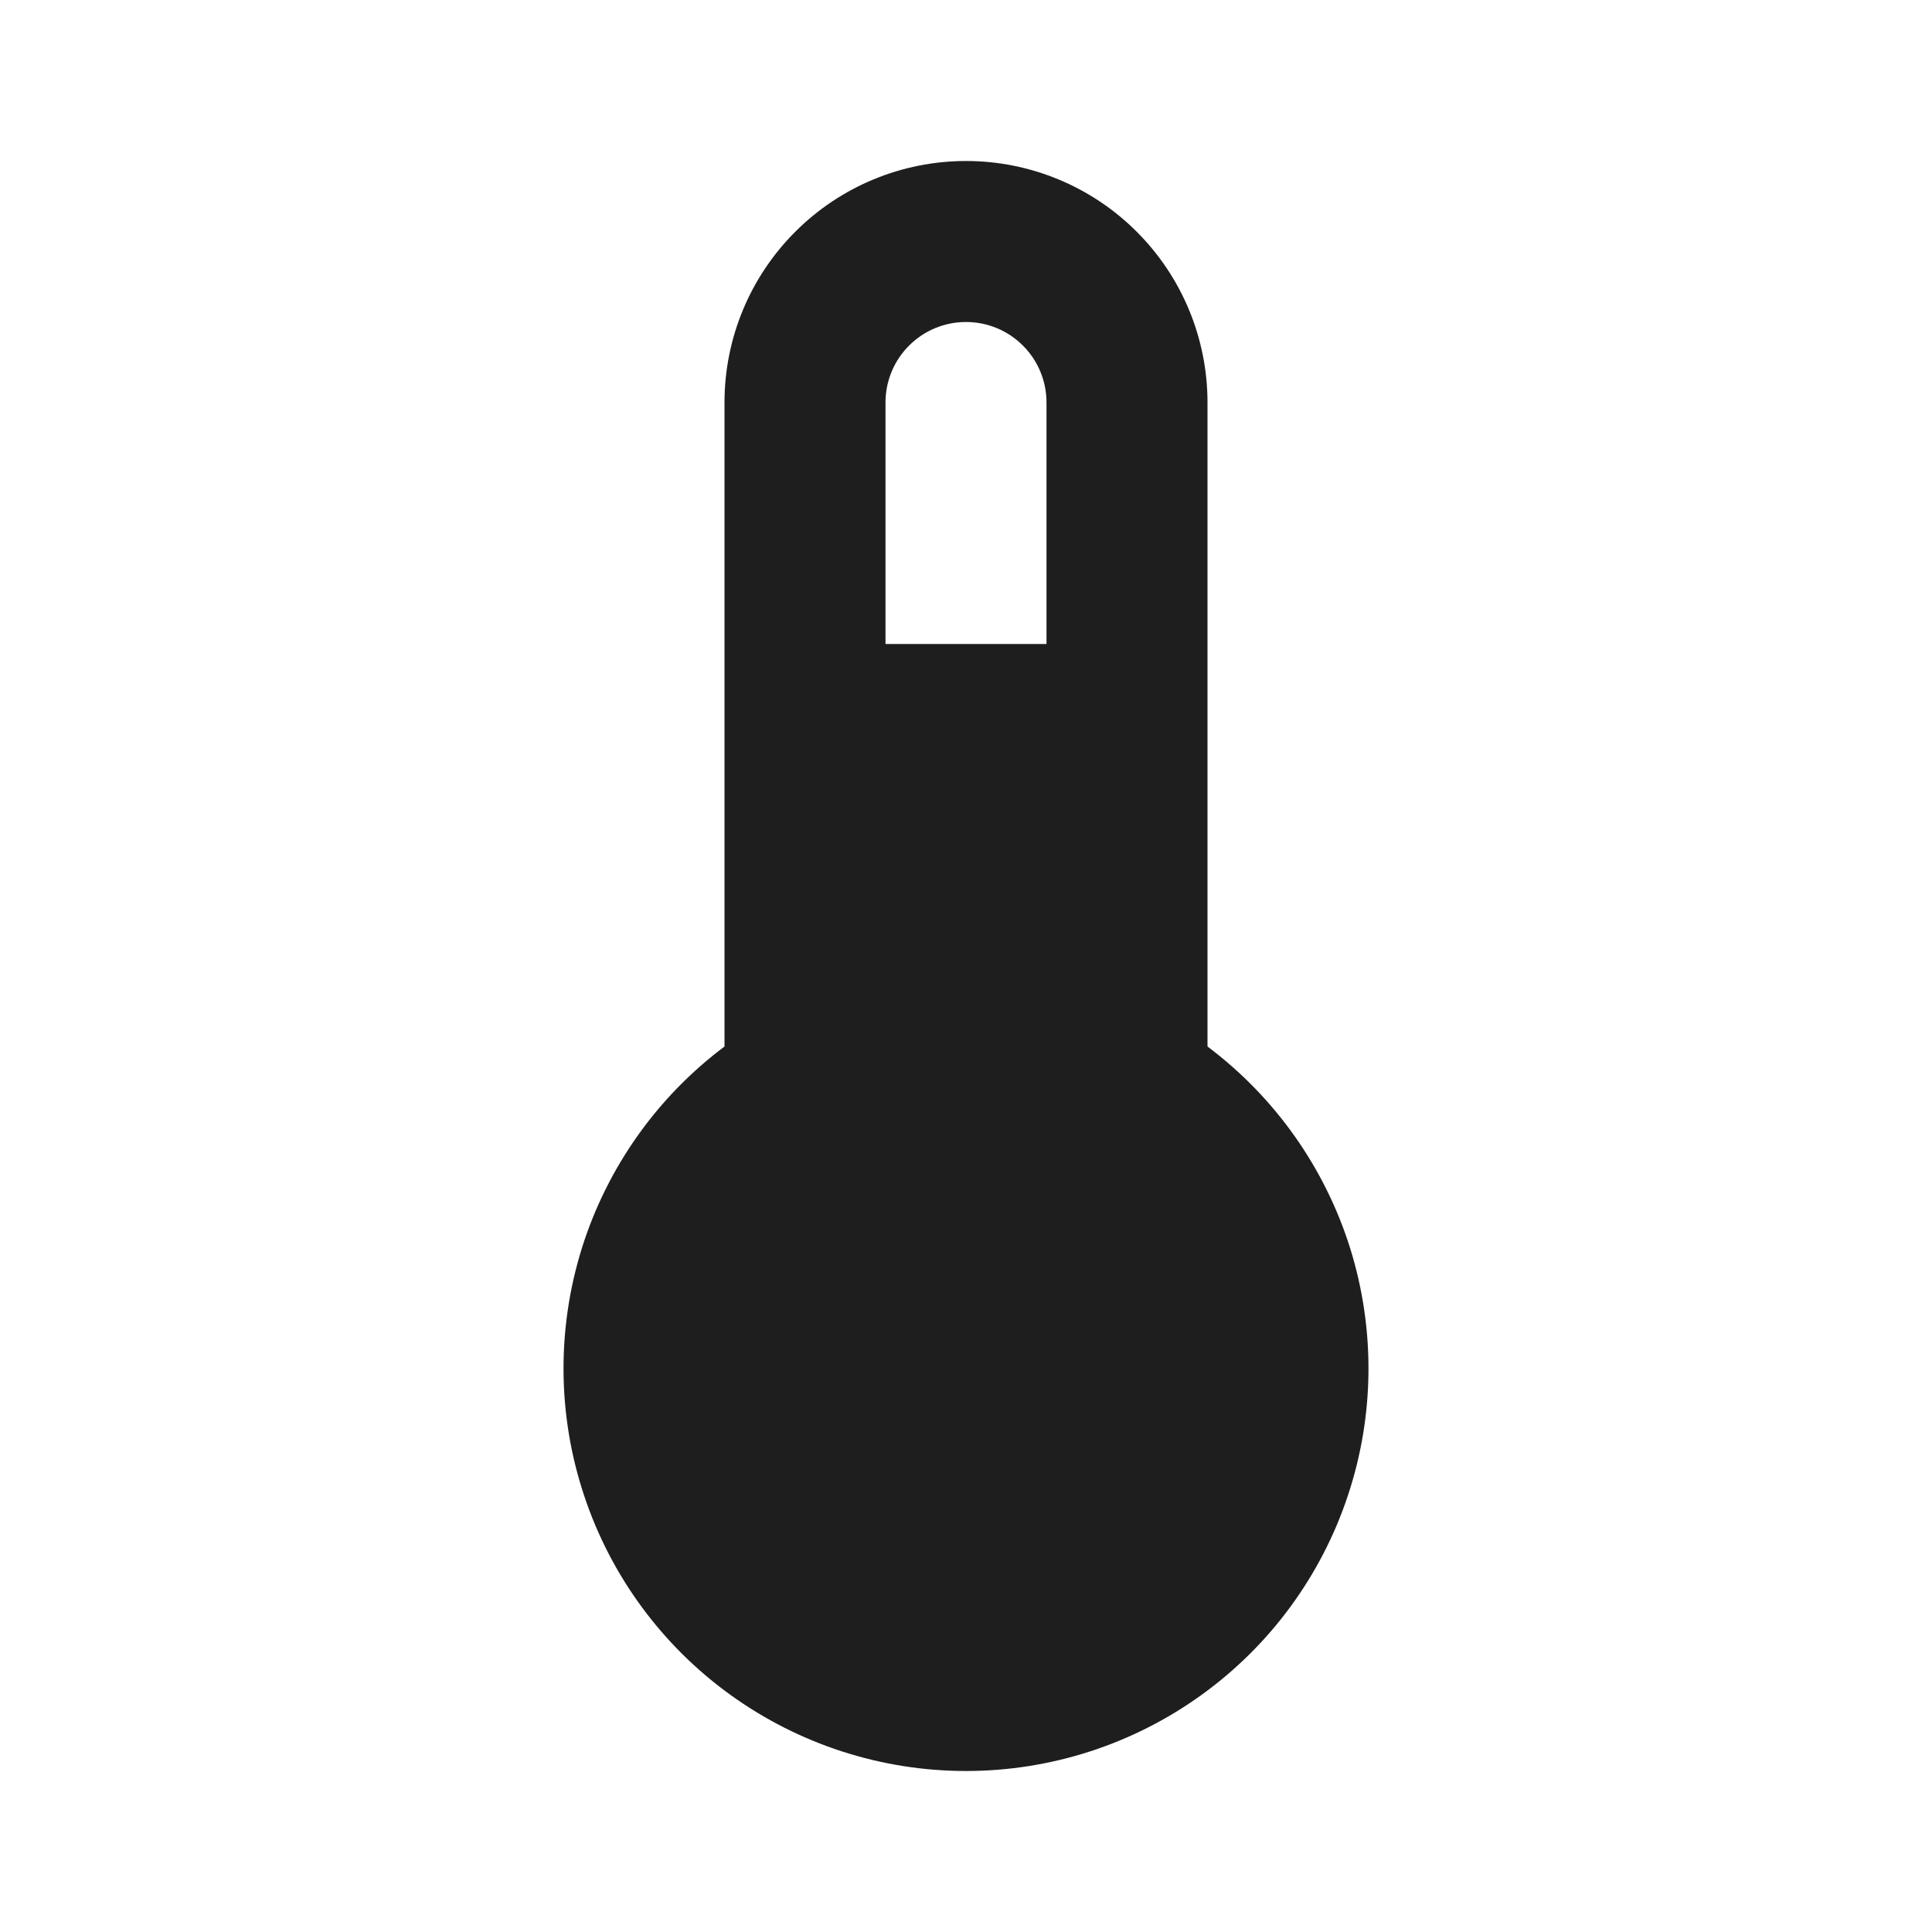
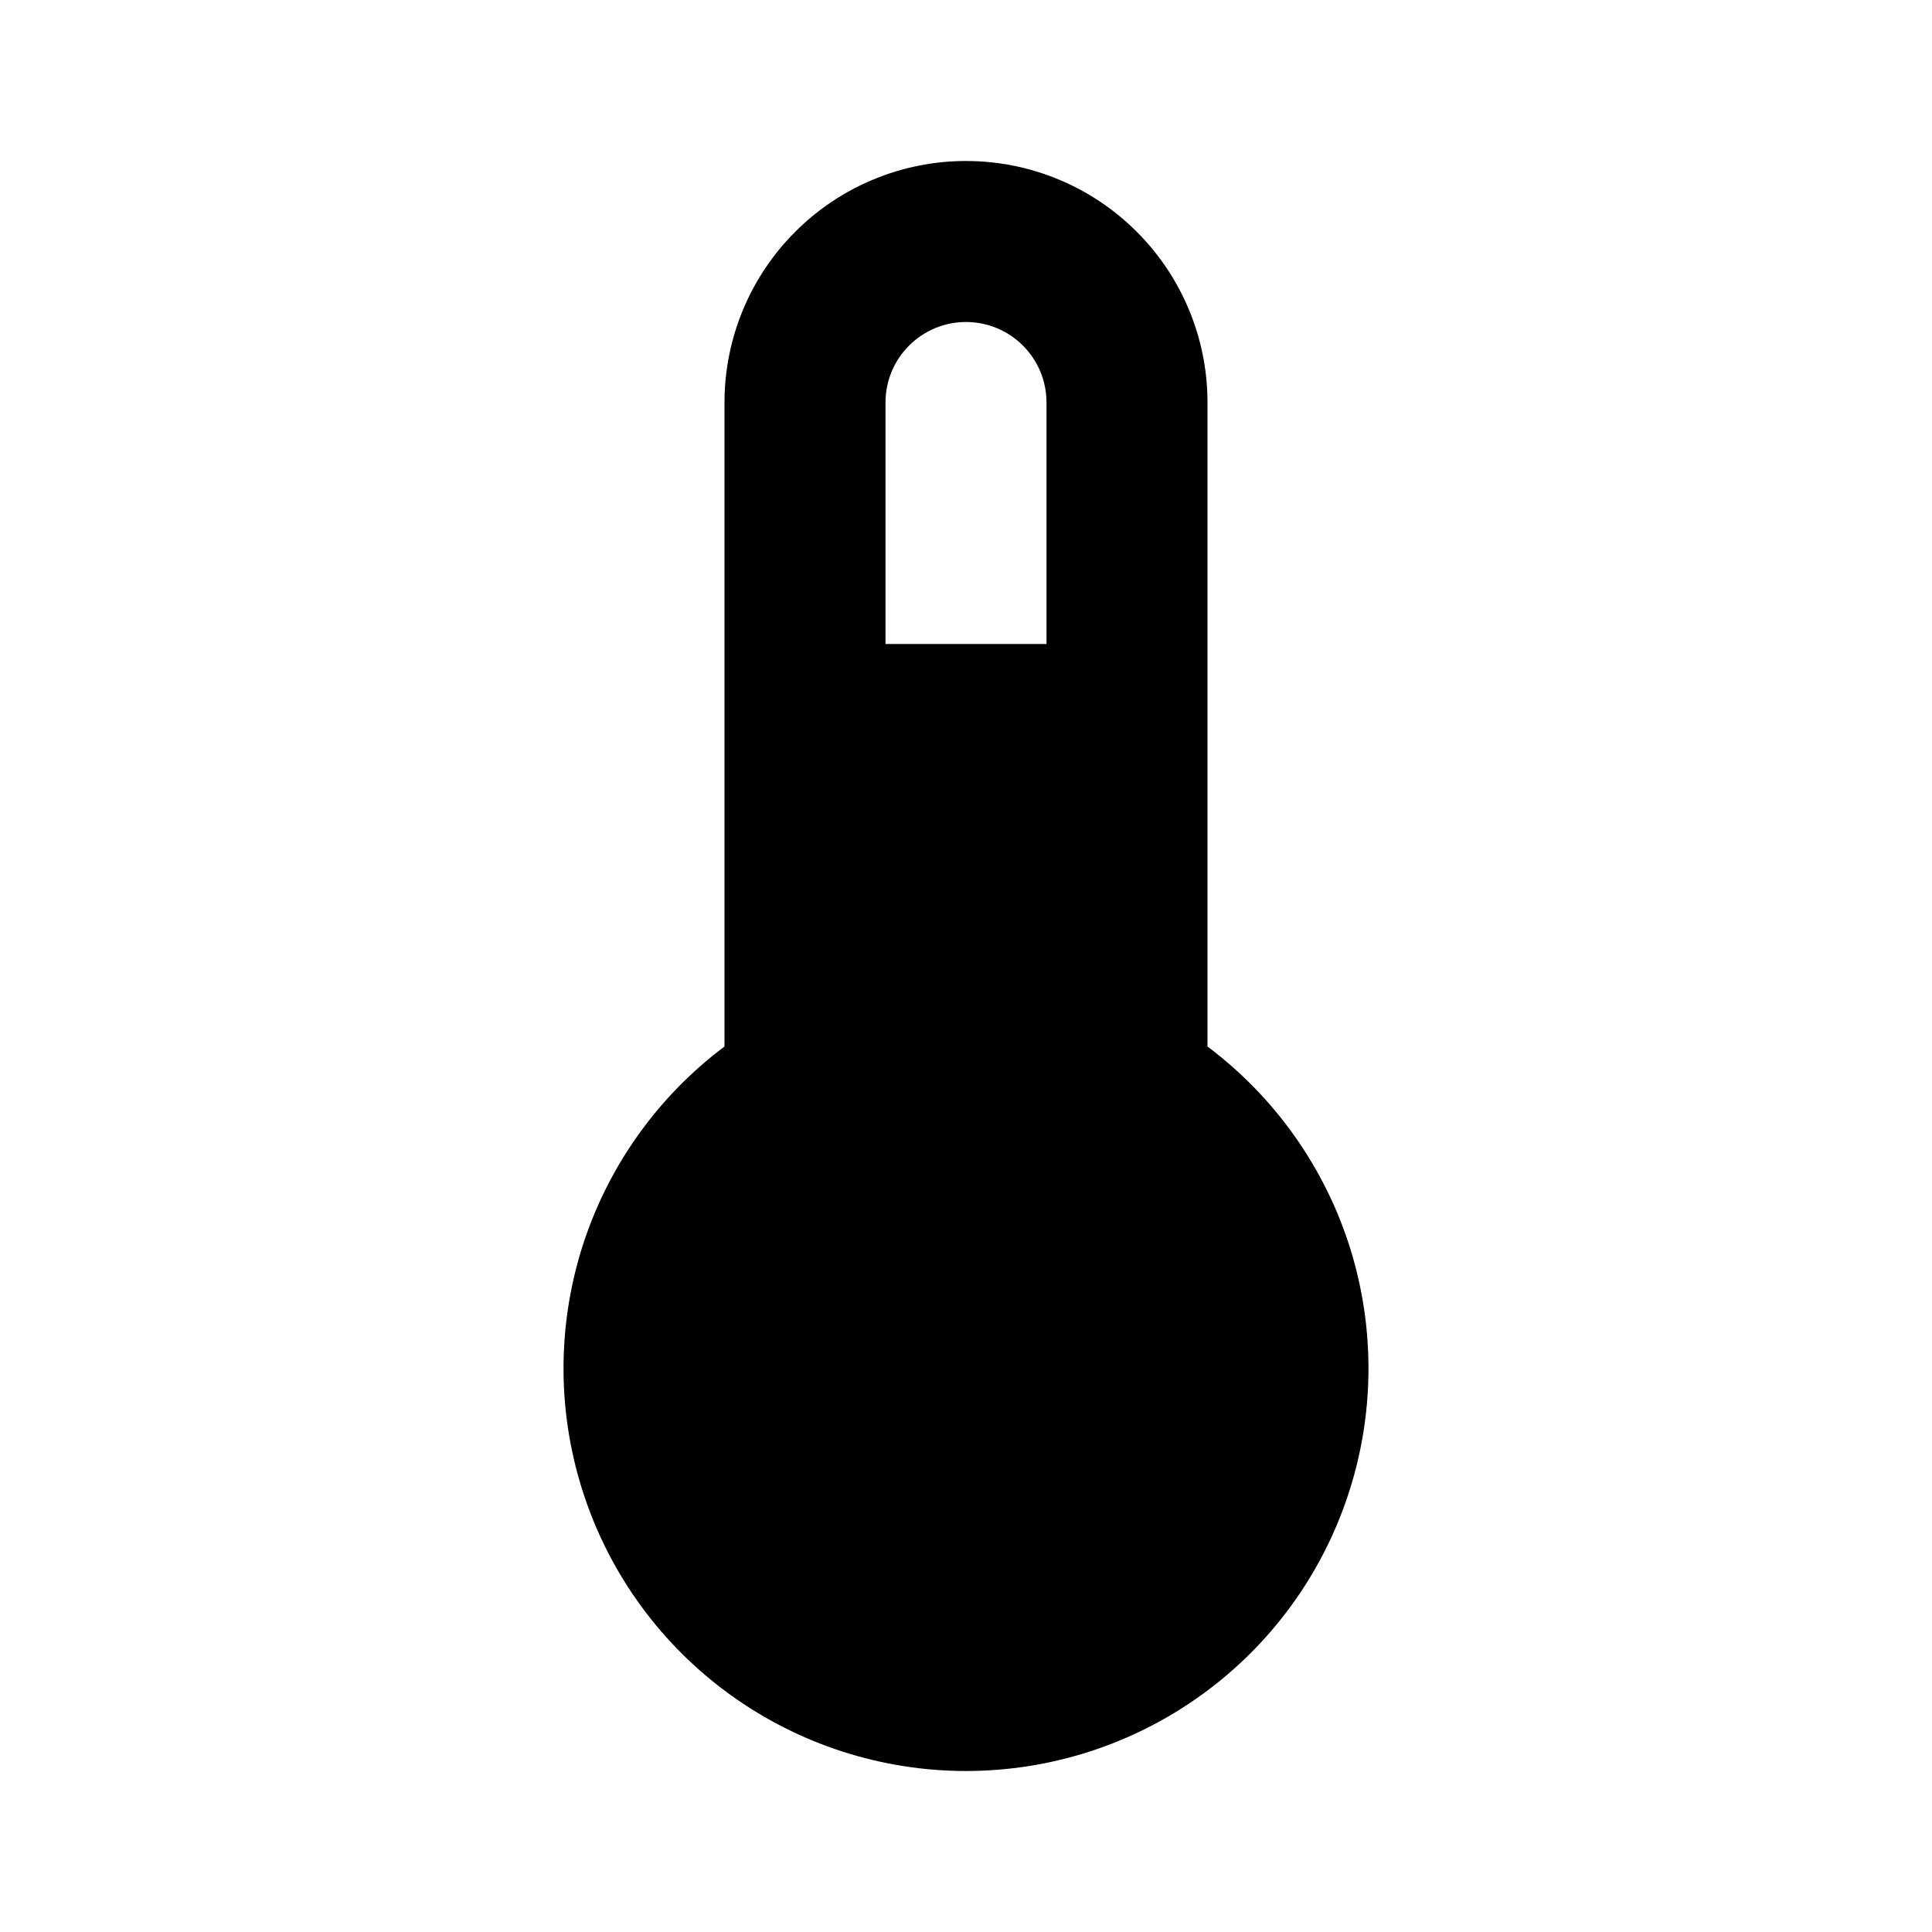
<svg xmlns="http://www.w3.org/2000/svg" width="24" height="24" viewBox="0 0 24 24" fill="none">
-   <path d="M15 13V5C15 4.204 14.684 3.441 14.121 2.879C13.559 2.316 12.796 2 12 2C11.204 2 10.441 2.316 9.879 2.879C9.316 3.441 9 4.204 9 5V13C8.16 13.63 7.54 14.508 7.227 15.509C6.915 16.511 6.925 17.586 7.257 18.581C7.588 19.577 8.225 20.443 9.076 21.056C9.928 21.67 10.951 22 12 22C13.049 22 14.072 21.67 14.924 21.056C15.775 20.443 16.412 19.577 16.743 18.581C17.075 17.586 17.085 16.511 16.773 15.509C16.46 14.508 15.839 13.63 15 13ZM12 4C12.265 4 12.52 4.105 12.707 4.293C12.895 4.48 13 4.735 13 5V8H11V5C11 4.735 11.105 4.48 11.293 4.293C11.48 4.105 11.735 4 12 4Z" fill="#1E1E1E" />
+   <path d="M15 13V5C15 4.204 14.684 3.441 14.121 2.879C13.559 2.316 12.796 2 12 2C11.204 2 10.441 2.316 9.879 2.879C9.316 3.441 9 4.204 9 5V13C8.16 13.63 7.54 14.508 7.227 15.509C6.915 16.511 6.925 17.586 7.257 18.581C7.588 19.577 8.225 20.443 9.076 21.056C9.928 21.67 10.951 22 12 22C13.049 22 14.072 21.67 14.924 21.056C15.775 20.443 16.412 19.577 16.743 18.581C17.075 17.586 17.085 16.511 16.773 15.509C16.46 14.508 15.839 13.63 15 13ZM12 4C12.265 4 12.52 4.105 12.707 4.293C12.895 4.48 13 4.735 13 5V8H11V5C11 4.735 11.105 4.48 11.293 4.293C11.48 4.105 11.735 4 12 4Z" fill="currentColor" />
</svg>
